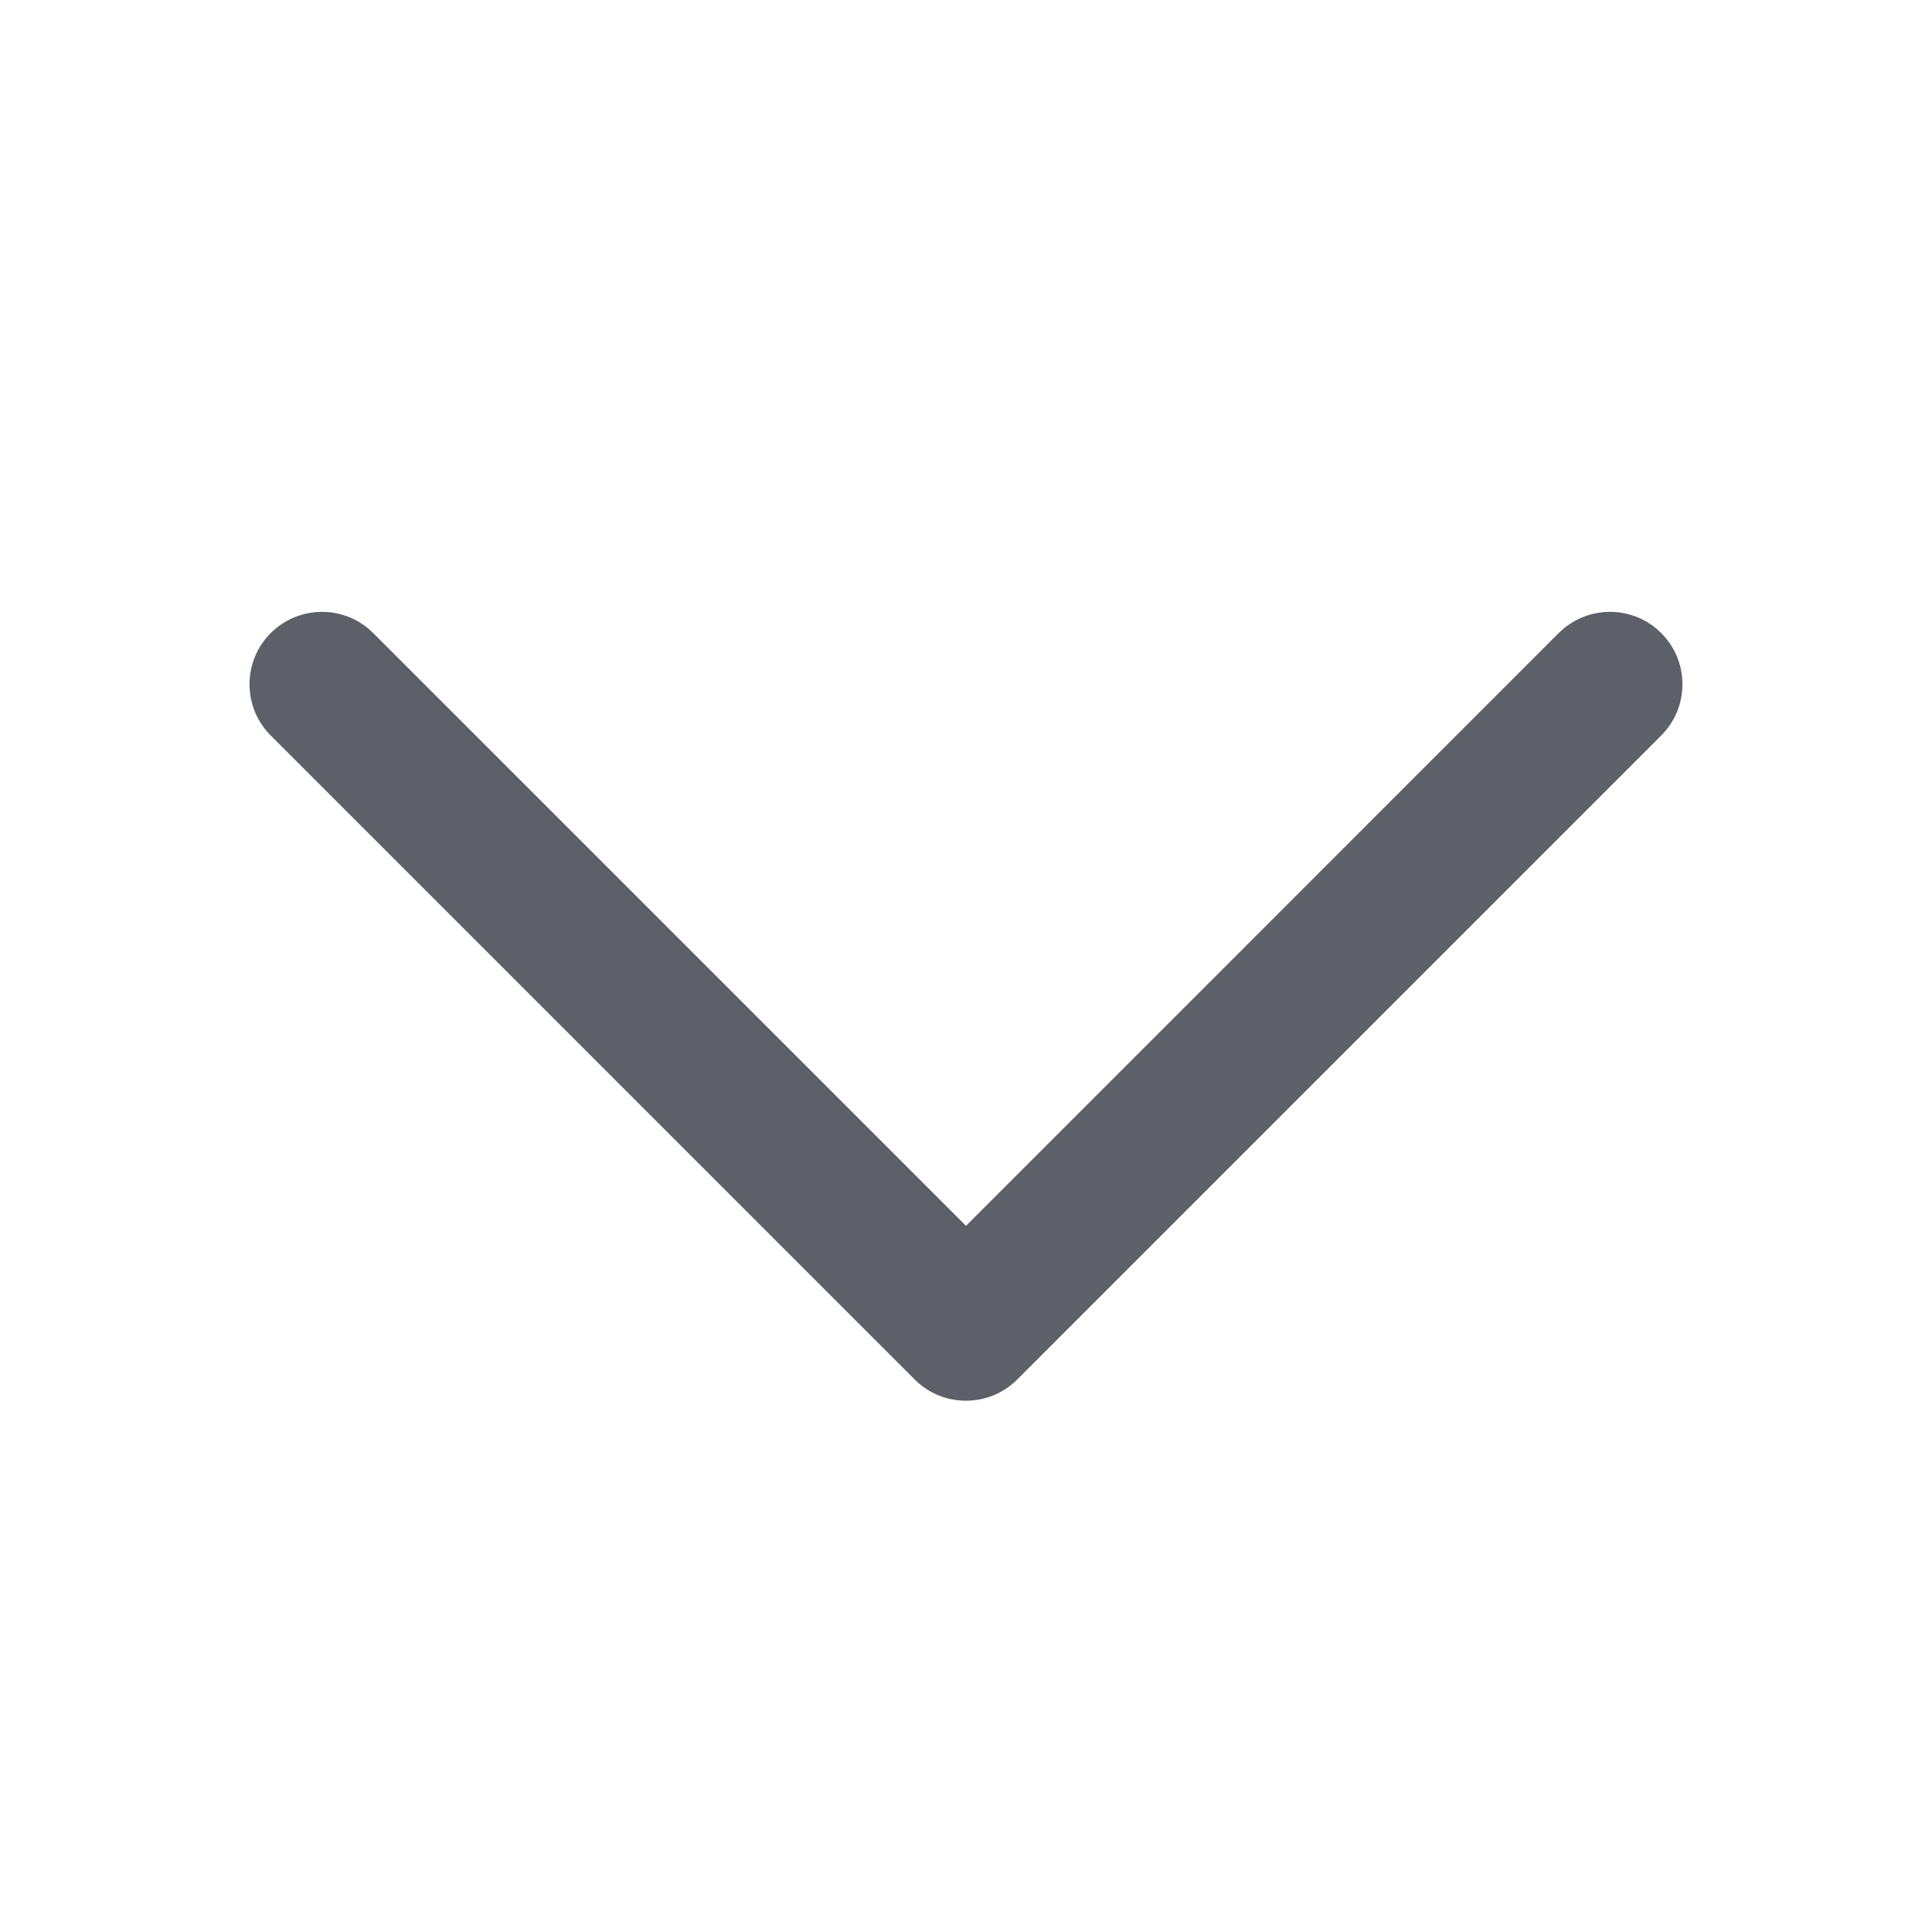
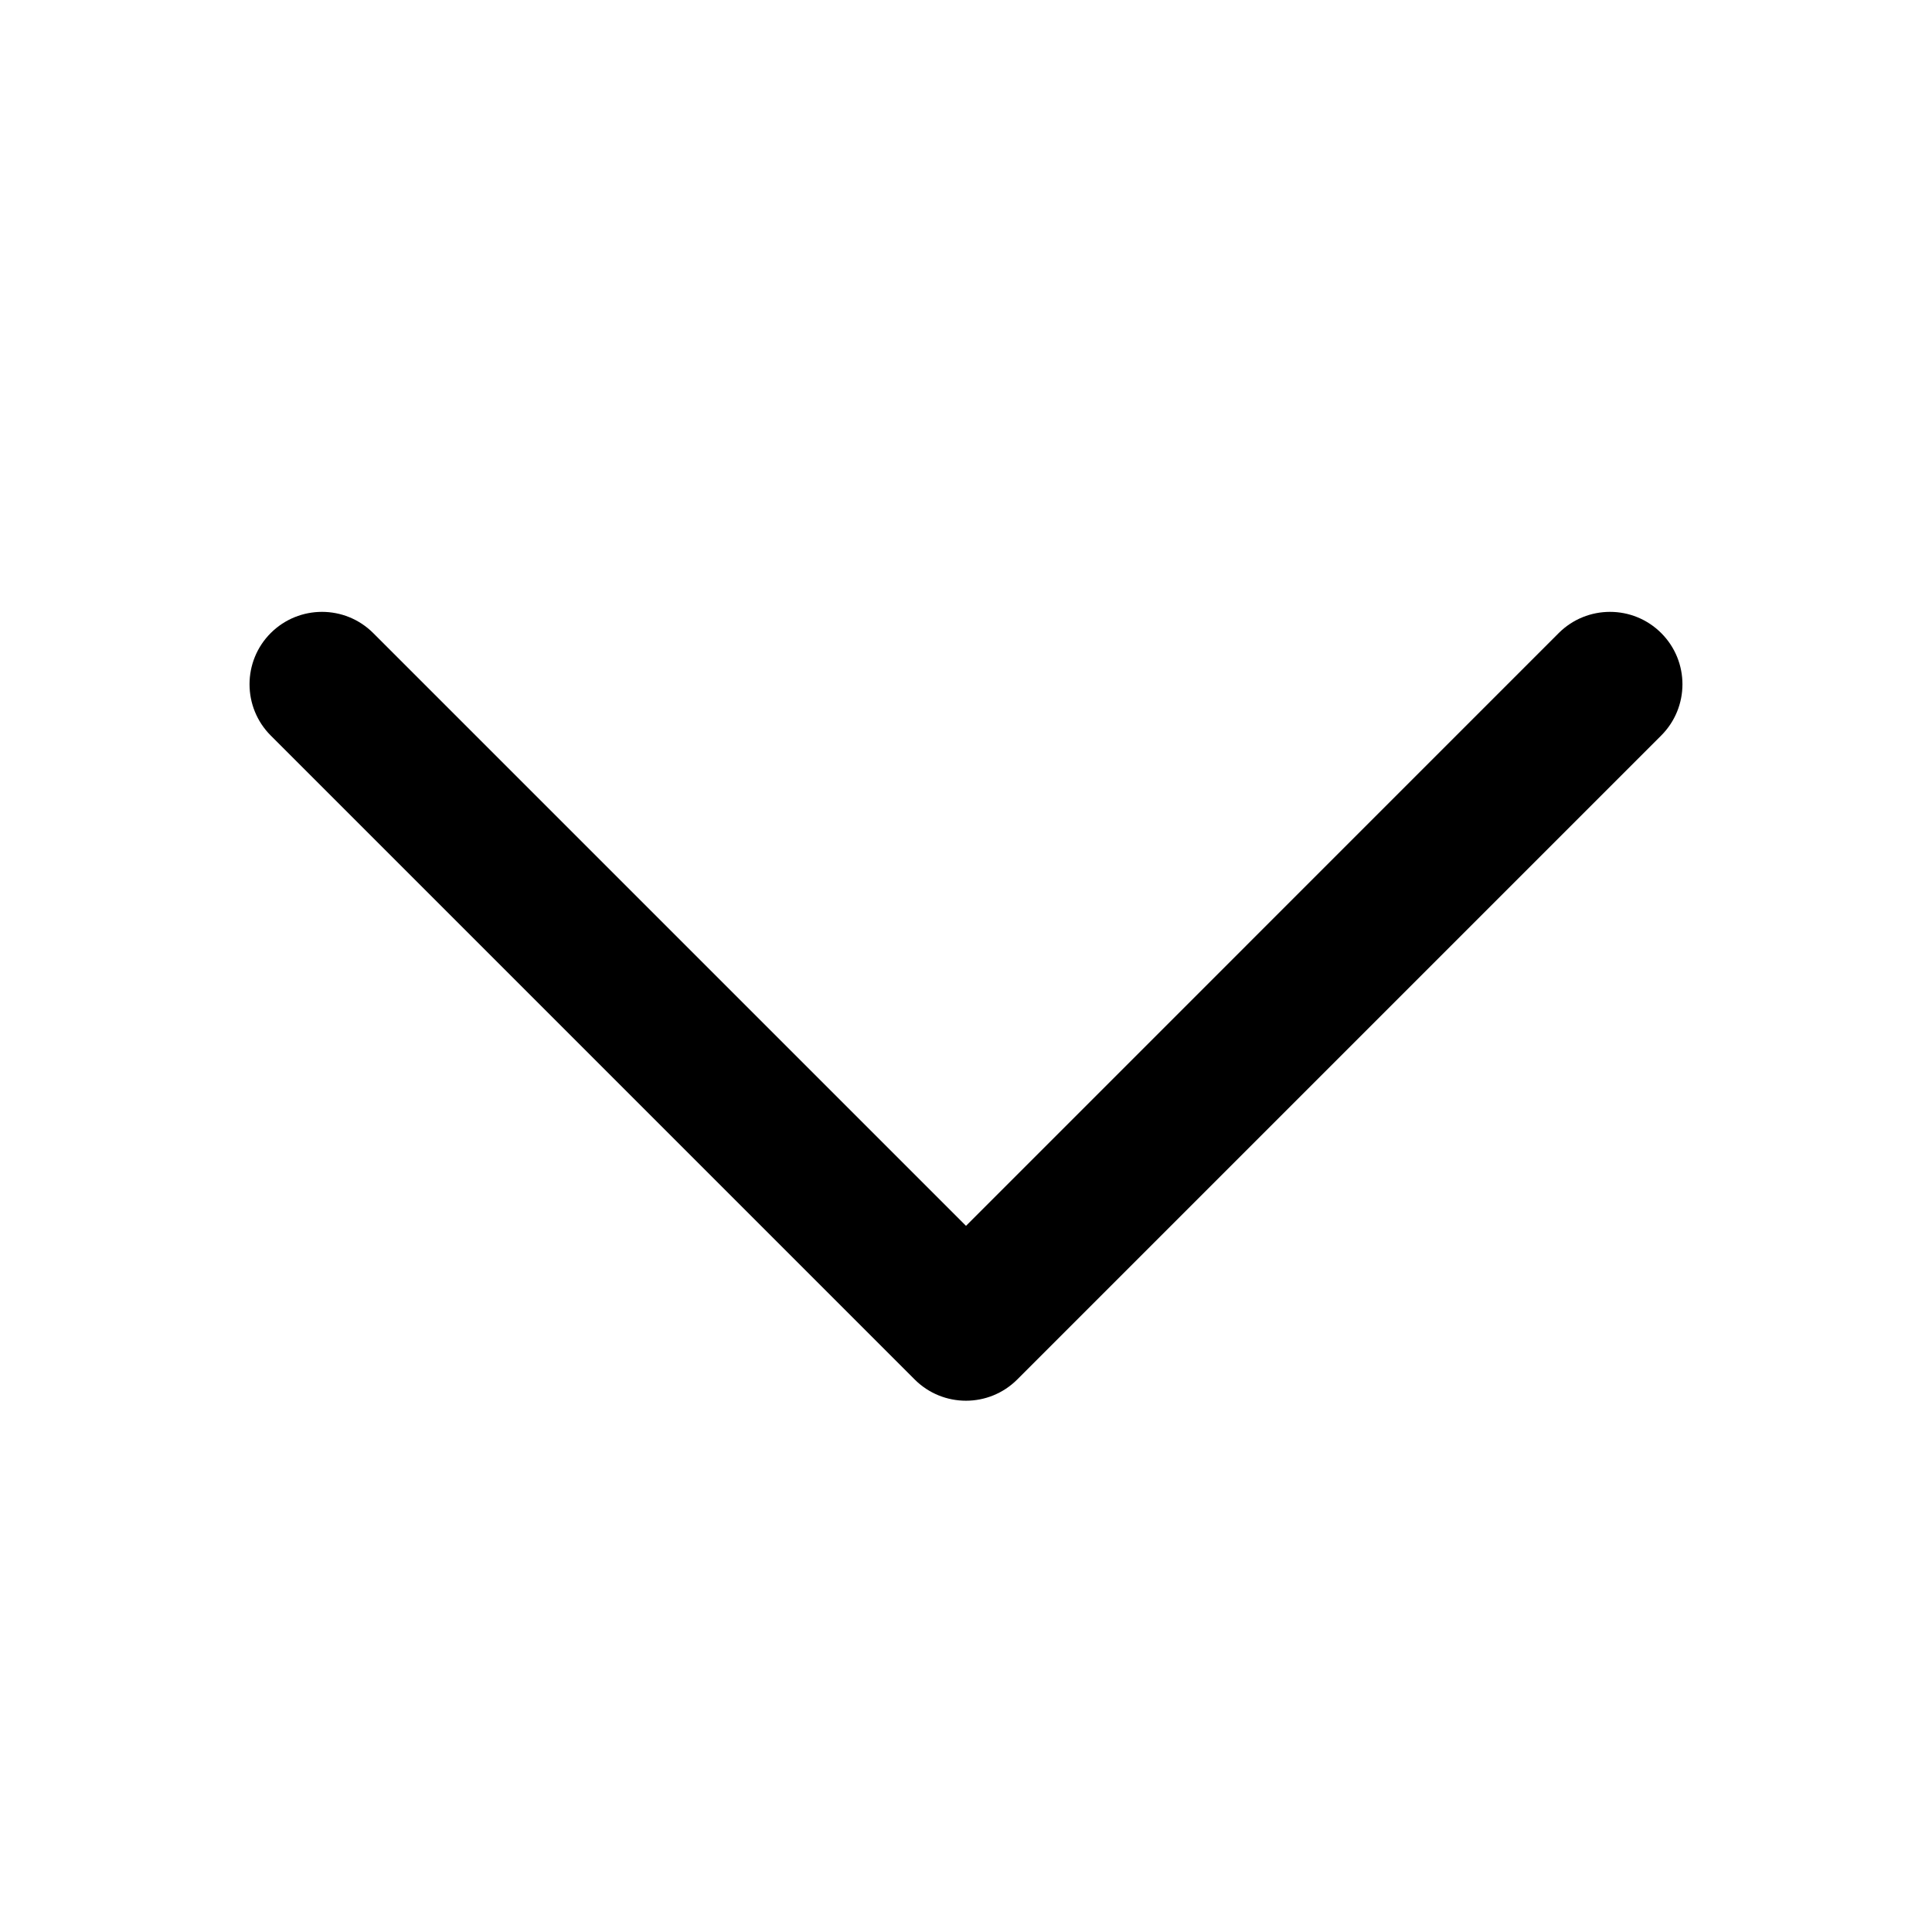
<svg xmlns="http://www.w3.org/2000/svg" viewBox="0 0 24 24" fill="none">
-   <path d="M3.363 7.864C3.715 7.513 4.285 7.513 4.636 7.864L12 15.228L19.363 7.864C19.715 7.513 20.285 7.513 20.636 7.864C20.988 8.215 20.988 8.785 20.636 9.137L12.636 17.137C12.284 17.488 11.715 17.488 11.363 17.137L3.363 9.137C3.012 8.785 3.012 8.215 3.363 7.864Z" fill="#5D6069" />
+   <path d="M3.363 7.864C3.715 7.513 4.285 7.513 4.636 7.864L12 15.228L19.363 7.864C19.715 7.513 20.285 7.513 20.636 7.864C20.988 8.215 20.988 8.785 20.636 9.137L12.636 17.137C12.284 17.488 11.715 17.488 11.363 17.137L3.363 9.137C3.012 8.785 3.012 8.215 3.363 7.864Z" fill="currentColor" />
</svg>
